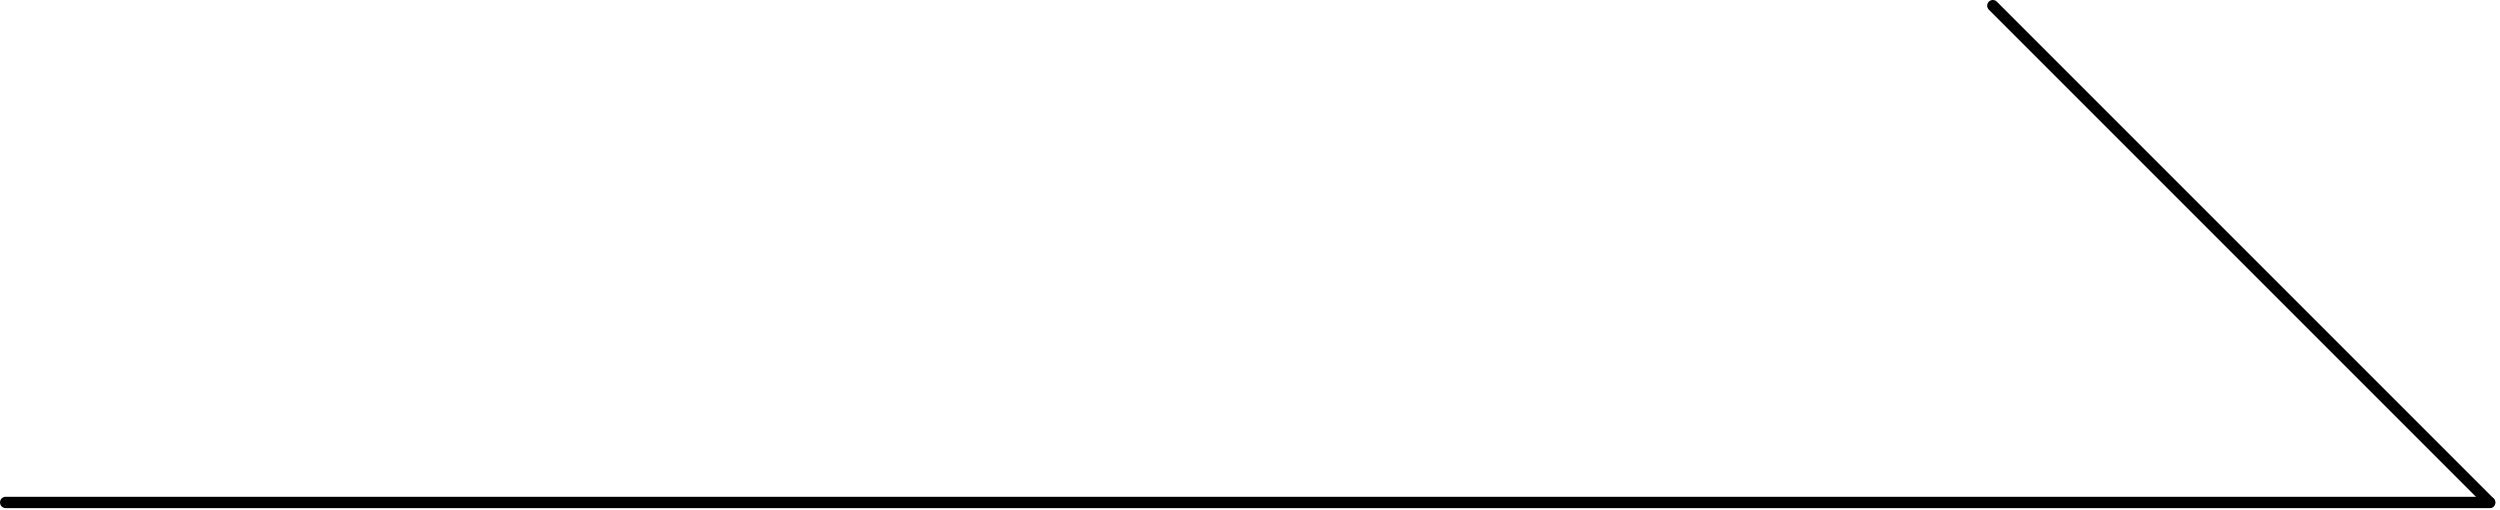
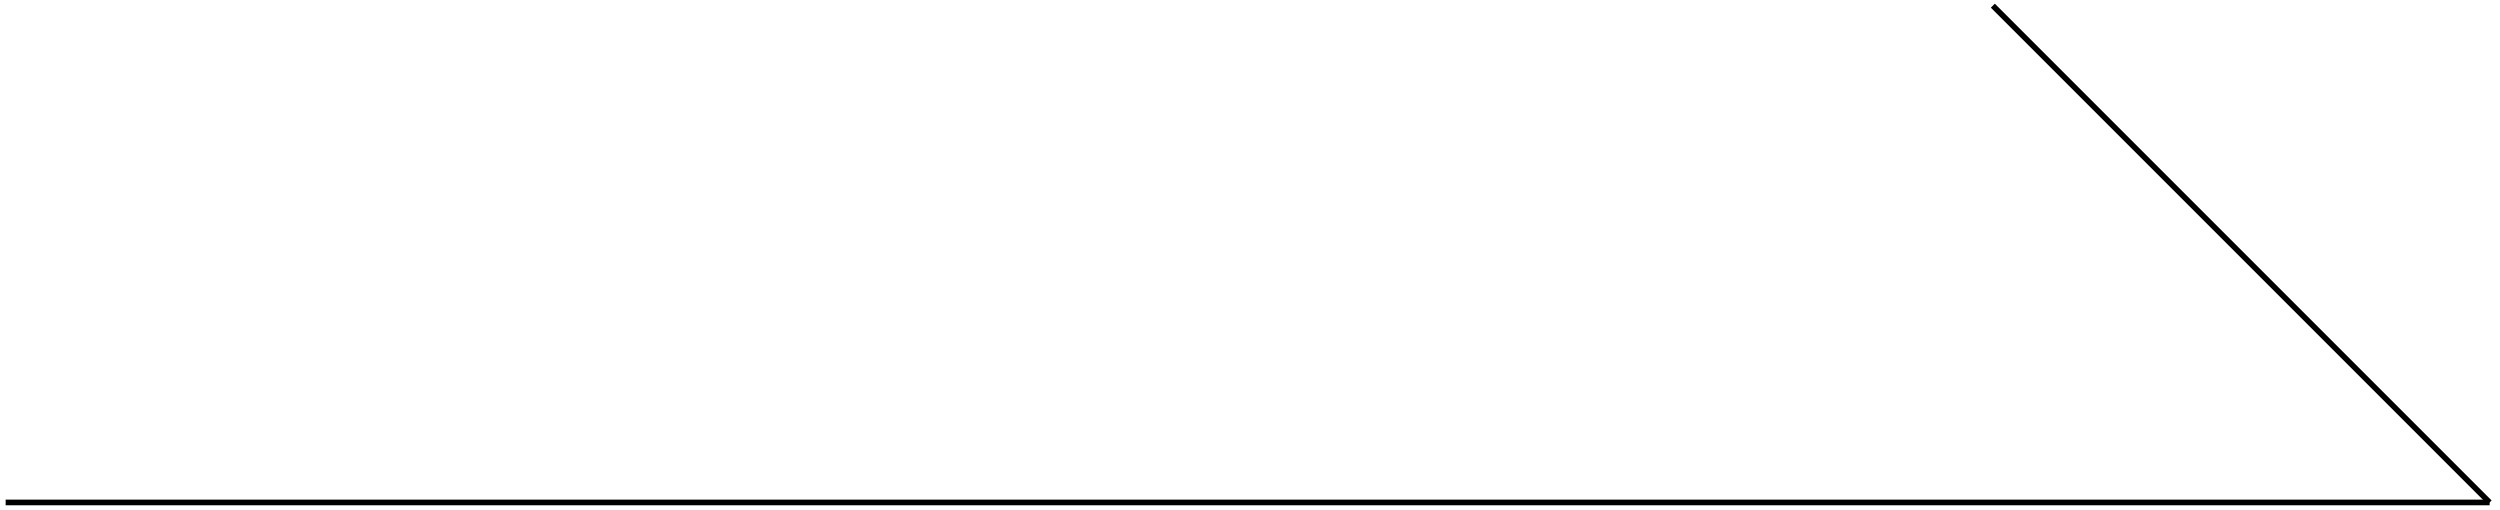
<svg xmlns="http://www.w3.org/2000/svg" width="442" height="90" viewBox="0 0 442 90" fill="none">
-   <path d="M352.333 1L440.166 88.833" stroke="currentColor" stroke-width="2" stroke-linecap="round" stroke-linejoin="round" />
-   <path d="M1 88.833H440.167" stroke="currentColor" stroke-width="2" stroke-linecap="round" stroke-linejoin="round" />
+   <path d="M352.333 1L440.166 88.833" stroke="currentColor" strokewidth="2" strokelinecap="round" strokelinejoin="round" />
+   <path d="M1 88.833H440.167" stroke="currentColor" strokewidth="2" strokelinecap="round" strokelinejoin="round" />
</svg>
